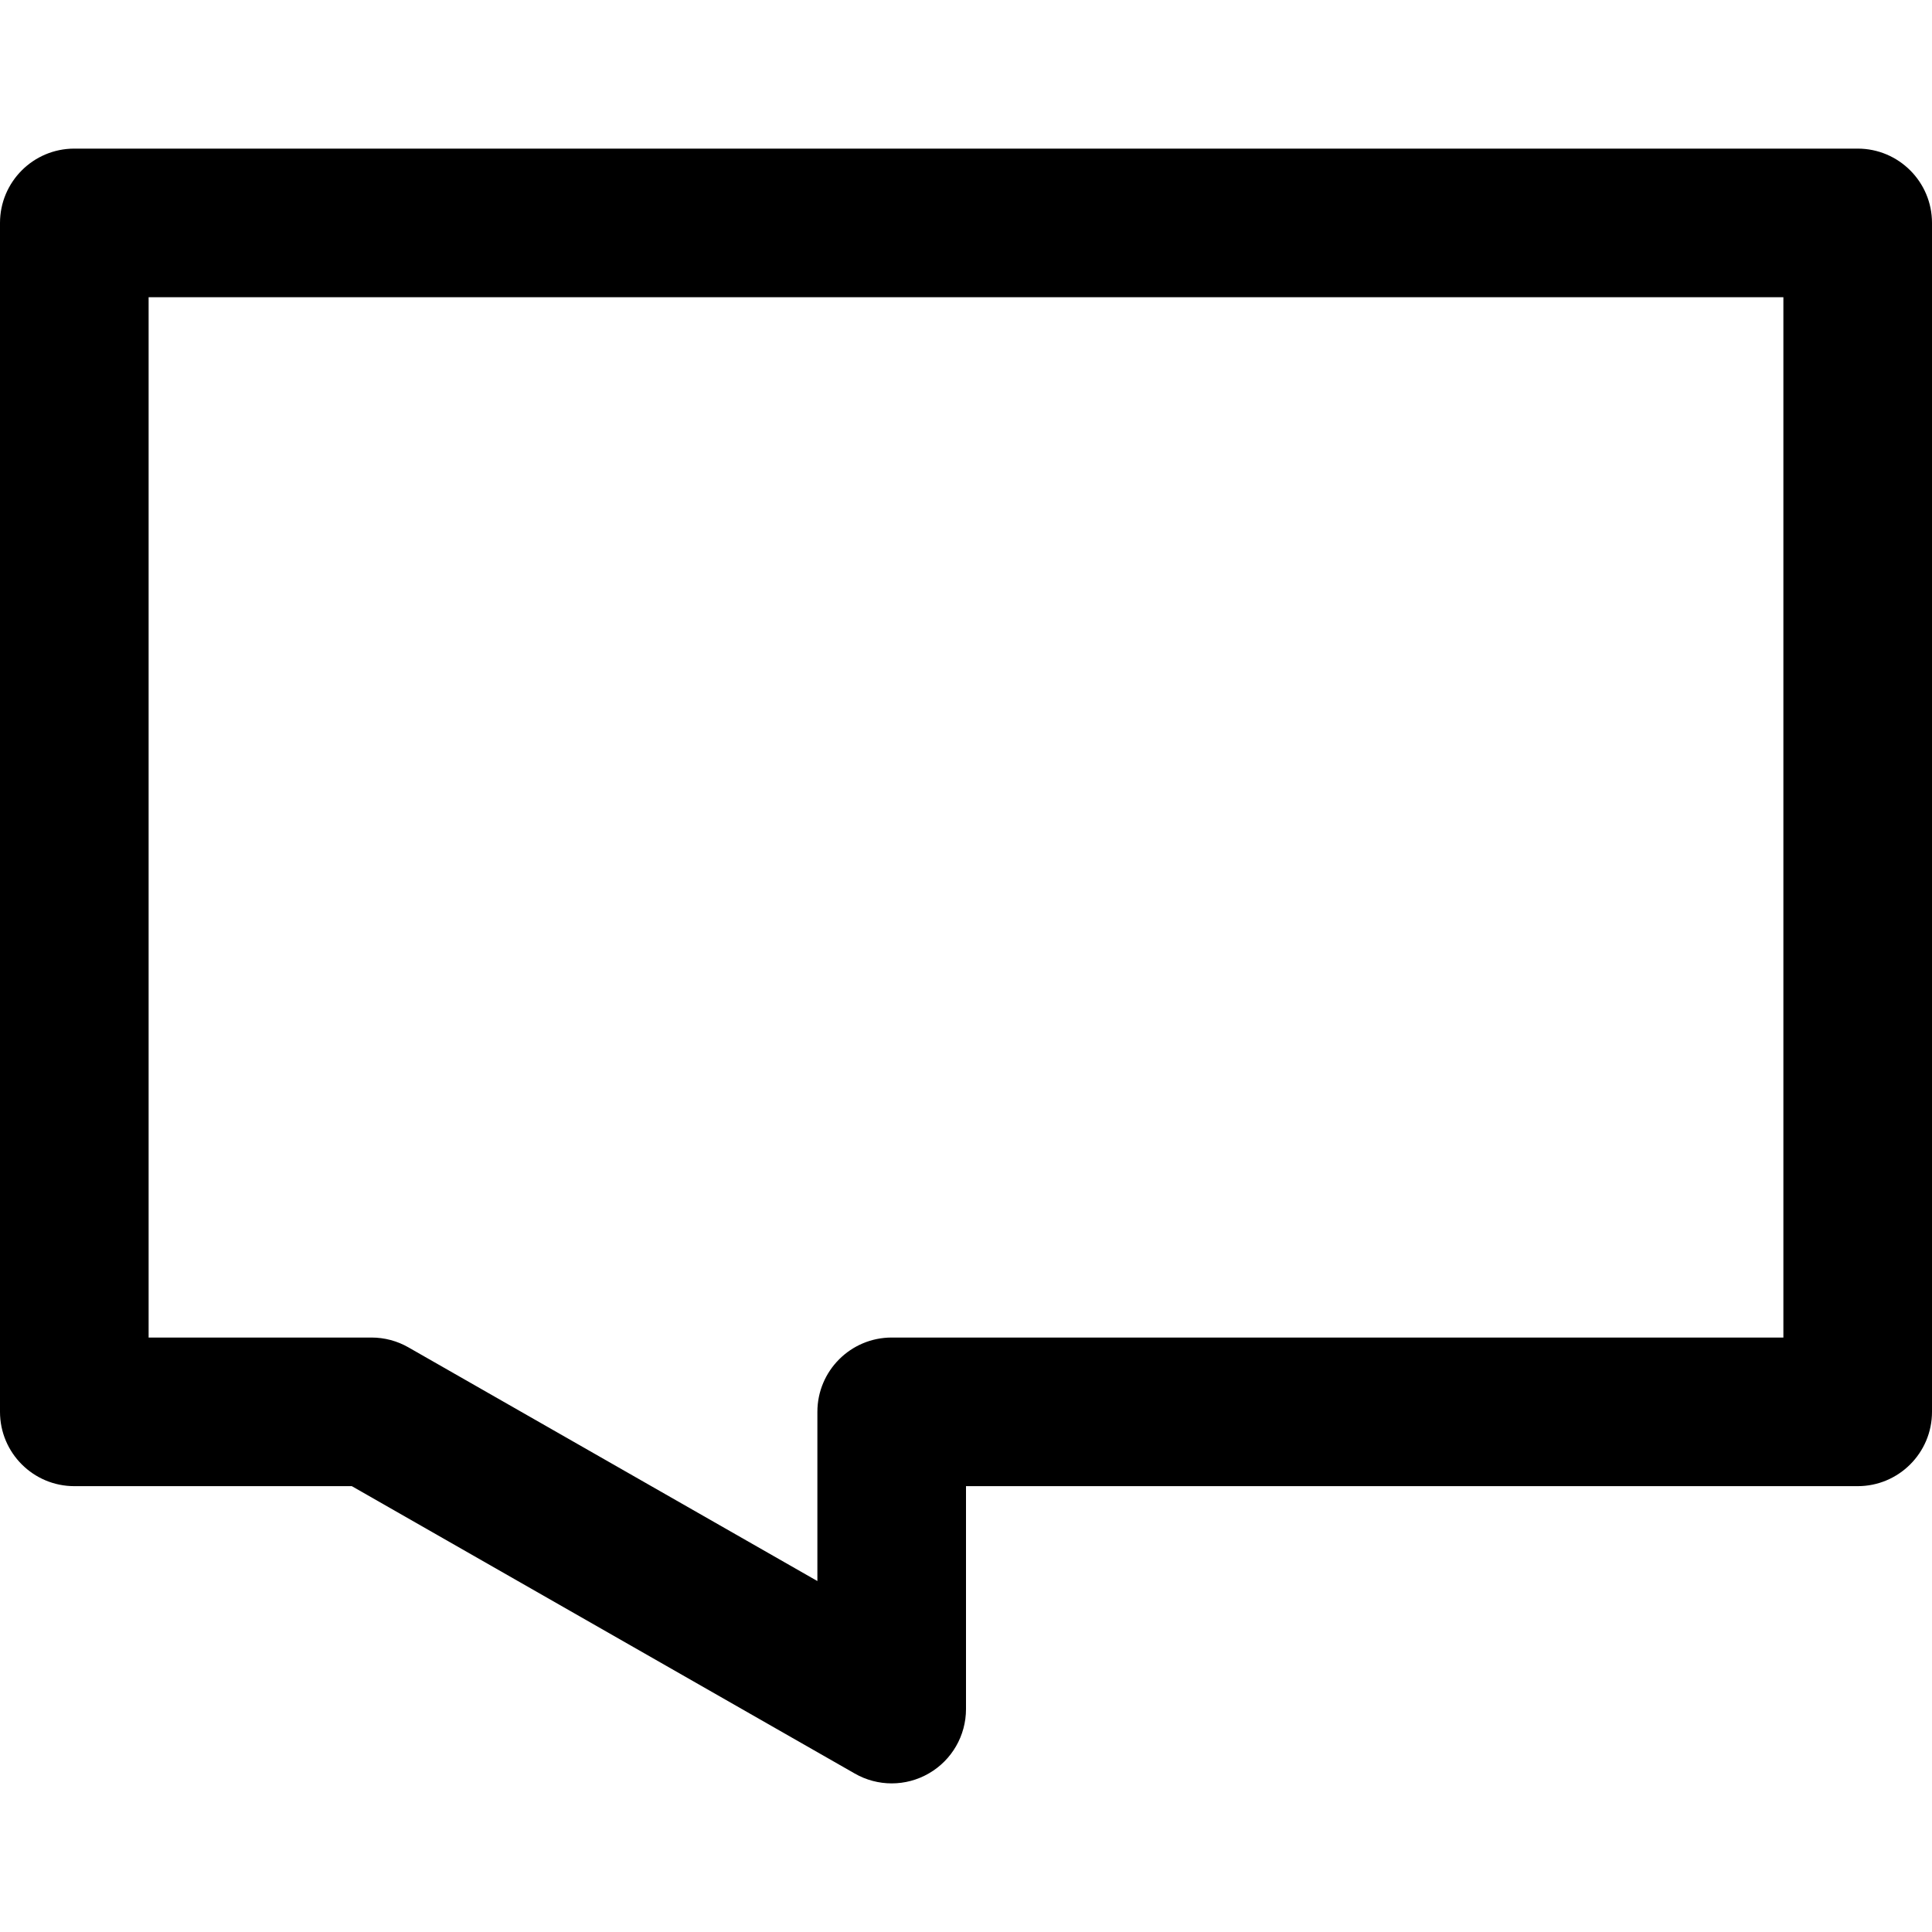
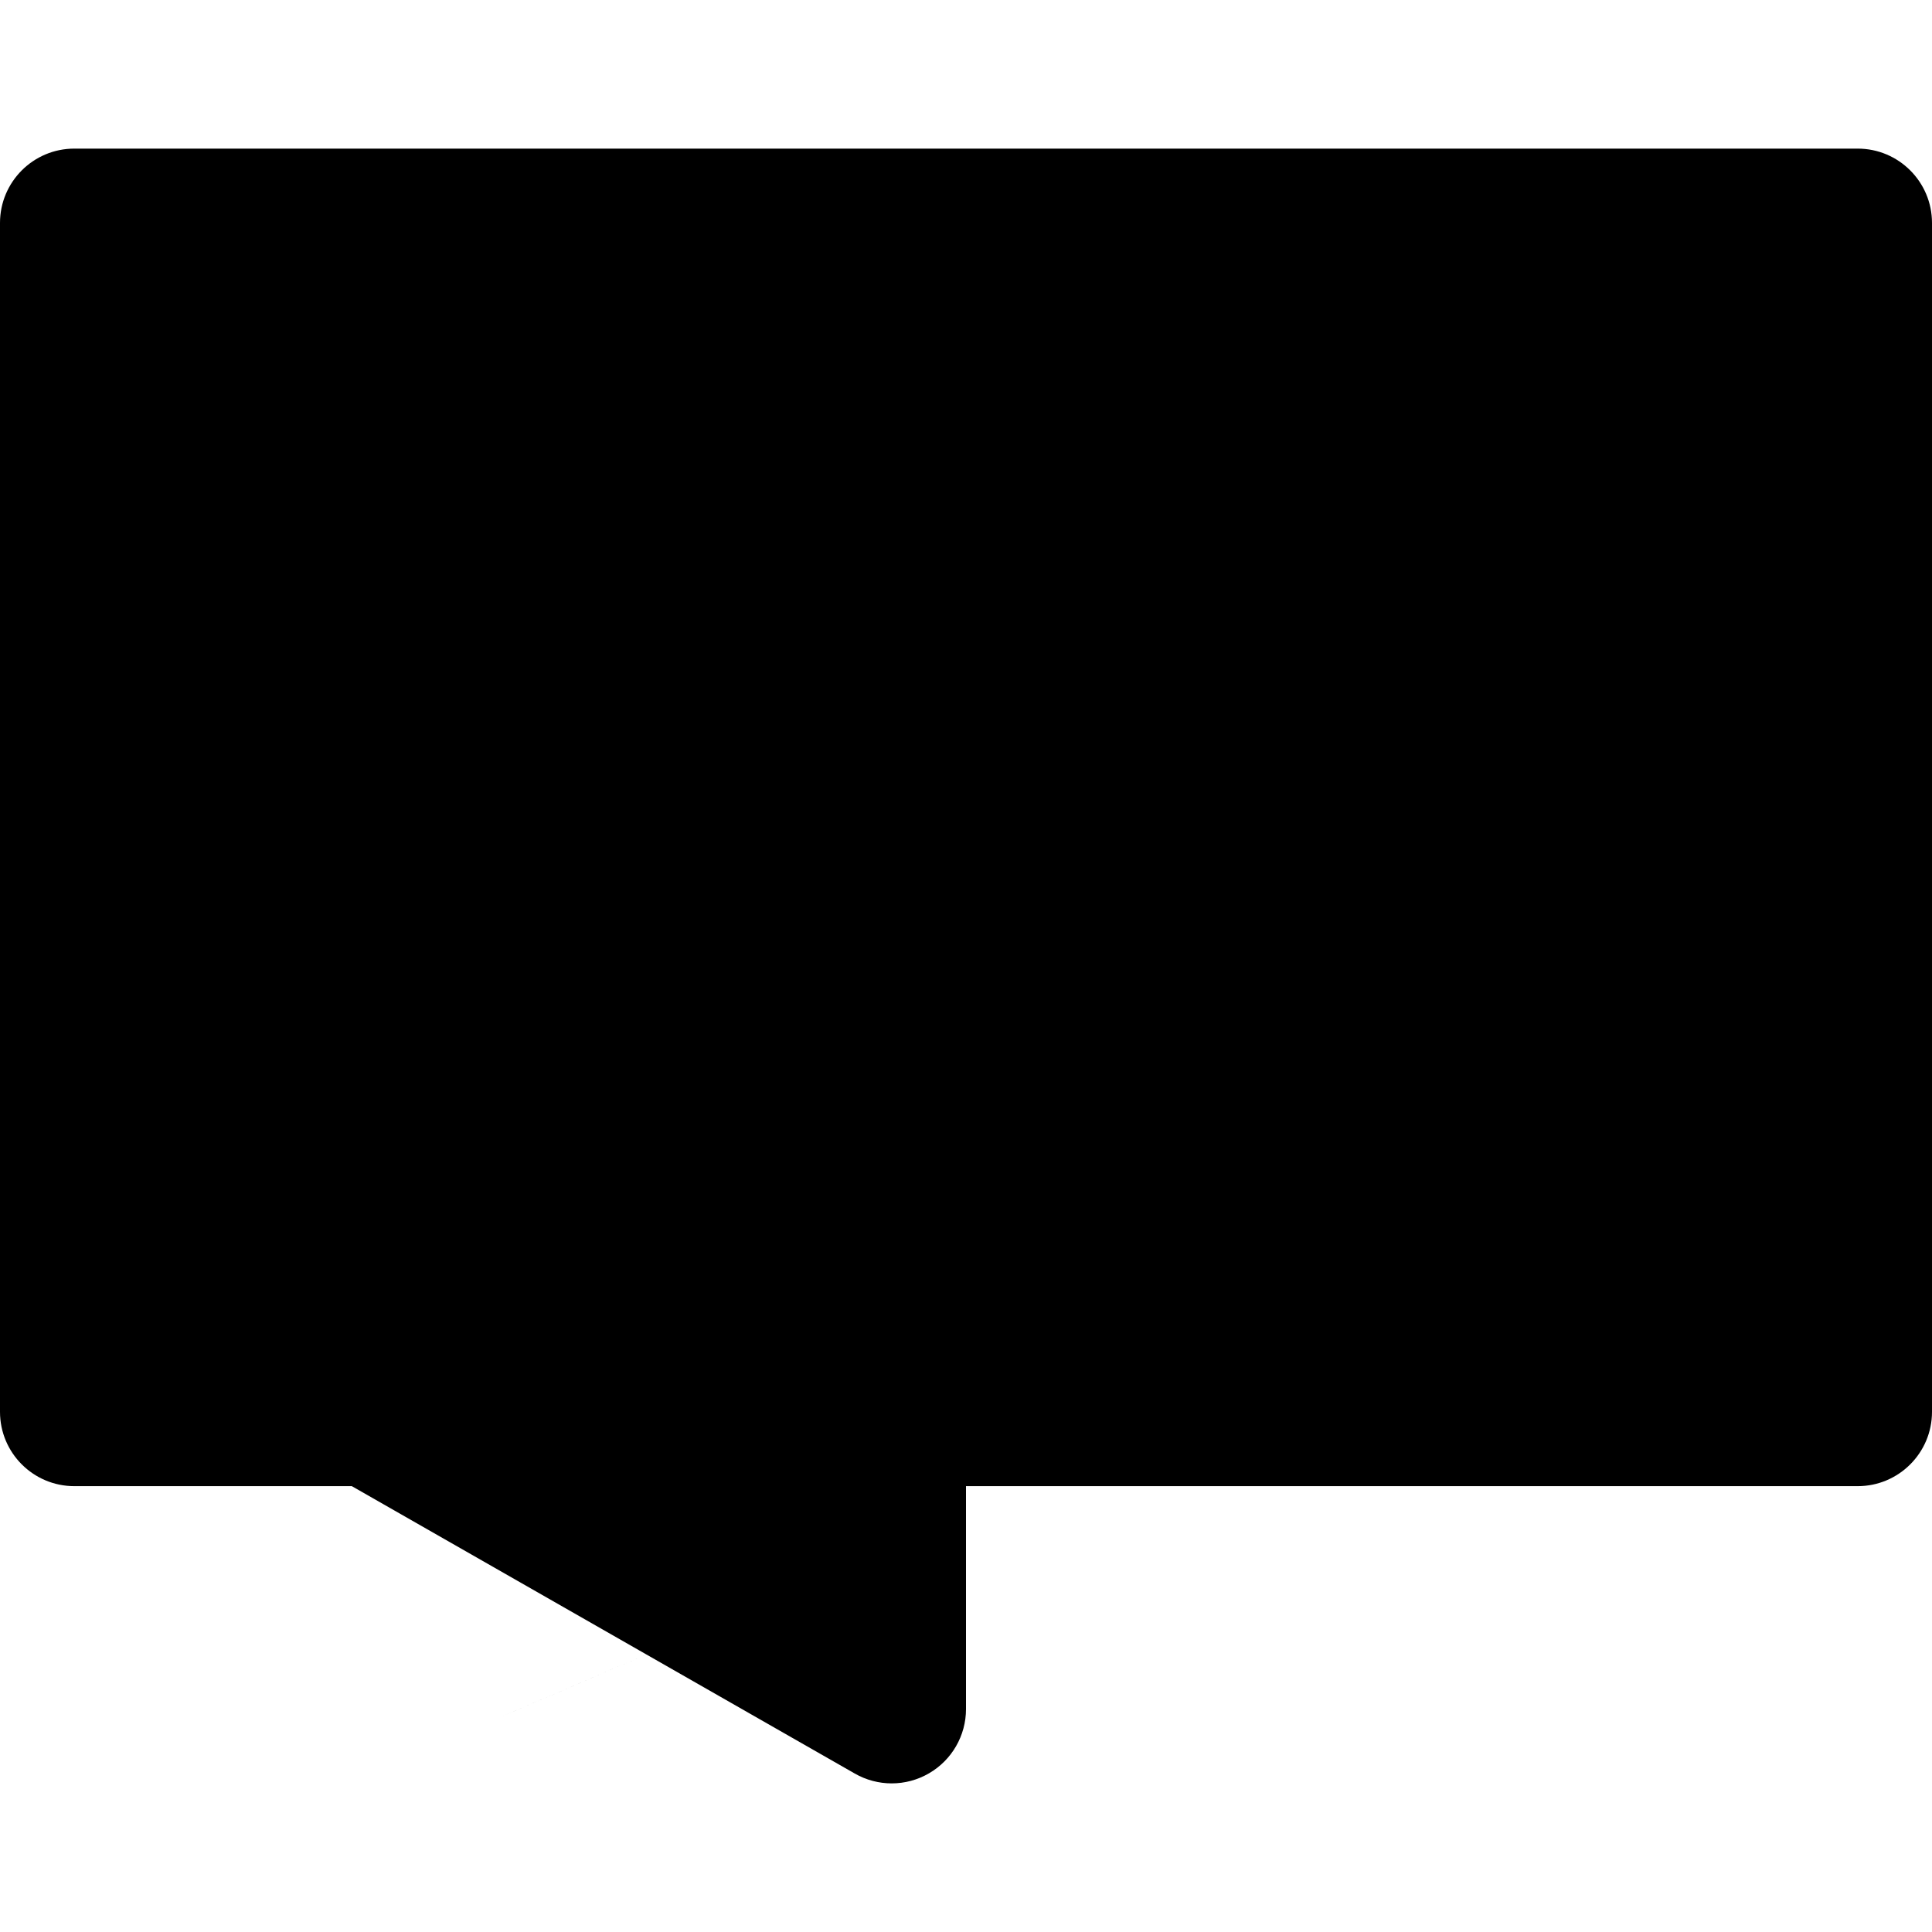
<svg xmlns="http://www.w3.org/2000/svg" version="1.1" x="0px" y="0px" viewBox="0 0 52 52" enable-background="new 0 0 64 64" xml:space="preserve" id="svg12" width="52" height="52">
  <defs id="defs16" />
  <g id="g6" transform="translate(-6,-6)">
-     <path d="M 56,10 H 8 c -1.104,0 -2,0.896 -2,2 v 32 c 0,1.104 0.896,2 2,2 h 7.469 l 13.539,7.736 C 29.315,53.912 29.658,54 30,54 30.347,54 30.693,53.91 31.004,53.729 31.621,53.372 32,52.713 32,52 v -6 h 24 c 1.104,0 2,-0.896 2,-2 V 12 c 0,-1.104 -0.896,-2 -2,-2 z M 54,42 H 30 c -1.104,0 -2,0.896 -2,2 v 4.554 L 16.992,42.264 C 16.69,42.091 16.348,42 16,42 H 10 V 14 h 44 z" id="path4" />
+     <path d="M 56,10 H 8 c -1.104,0 -2,0.896 -2,2 v 32 c 0,1.104 0.896,2 2,2 h 7.469 l 13.539,7.736 C 29.315,53.912 29.658,54 30,54 30.347,54 30.693,53.91 31.004,53.729 31.621,53.372 32,52.713 32,52 v -6 h 24 c 1.104,0 2,-0.896 2,-2 V 12 c 0,-1.104 -0.896,-2 -2,-2 z M 28,48.554 c -14.667,6.297 -7.333,3.149 0,0 z" id="path4" />
  </g>
</svg>
